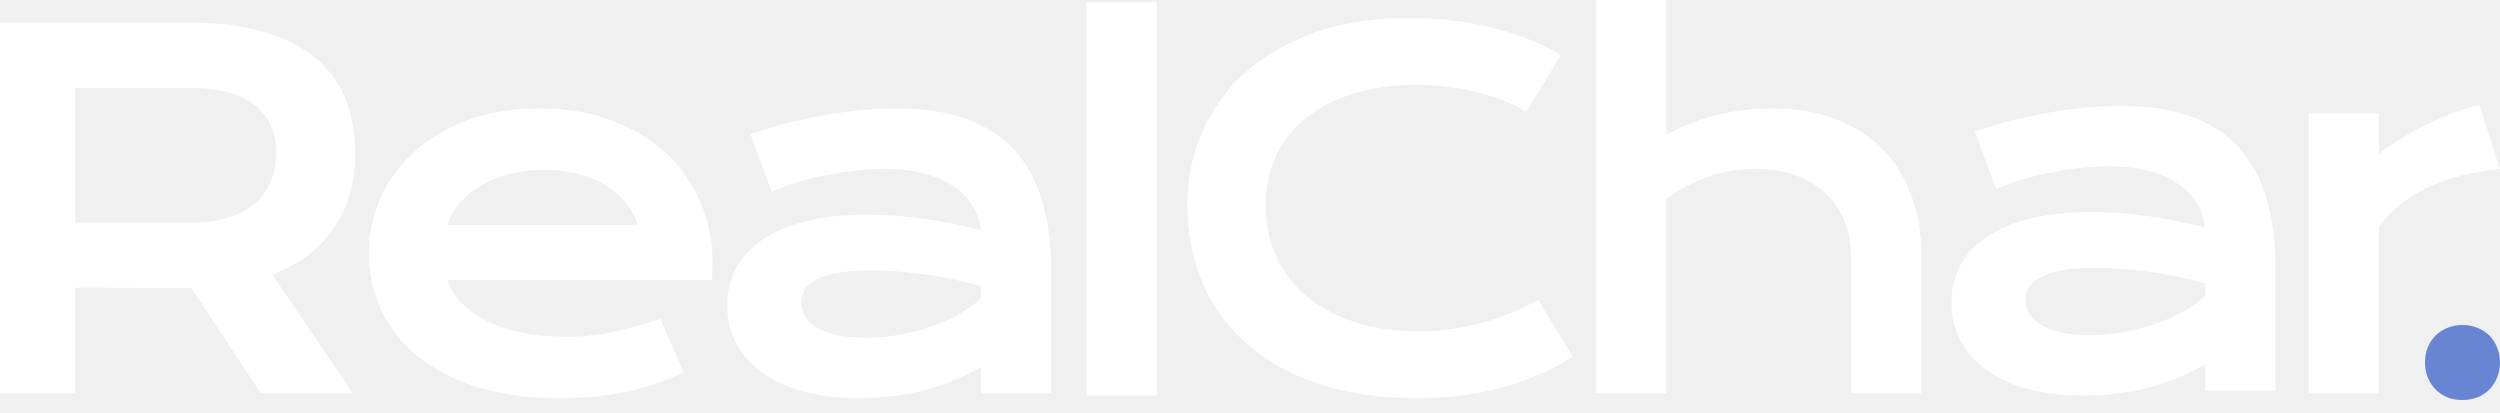
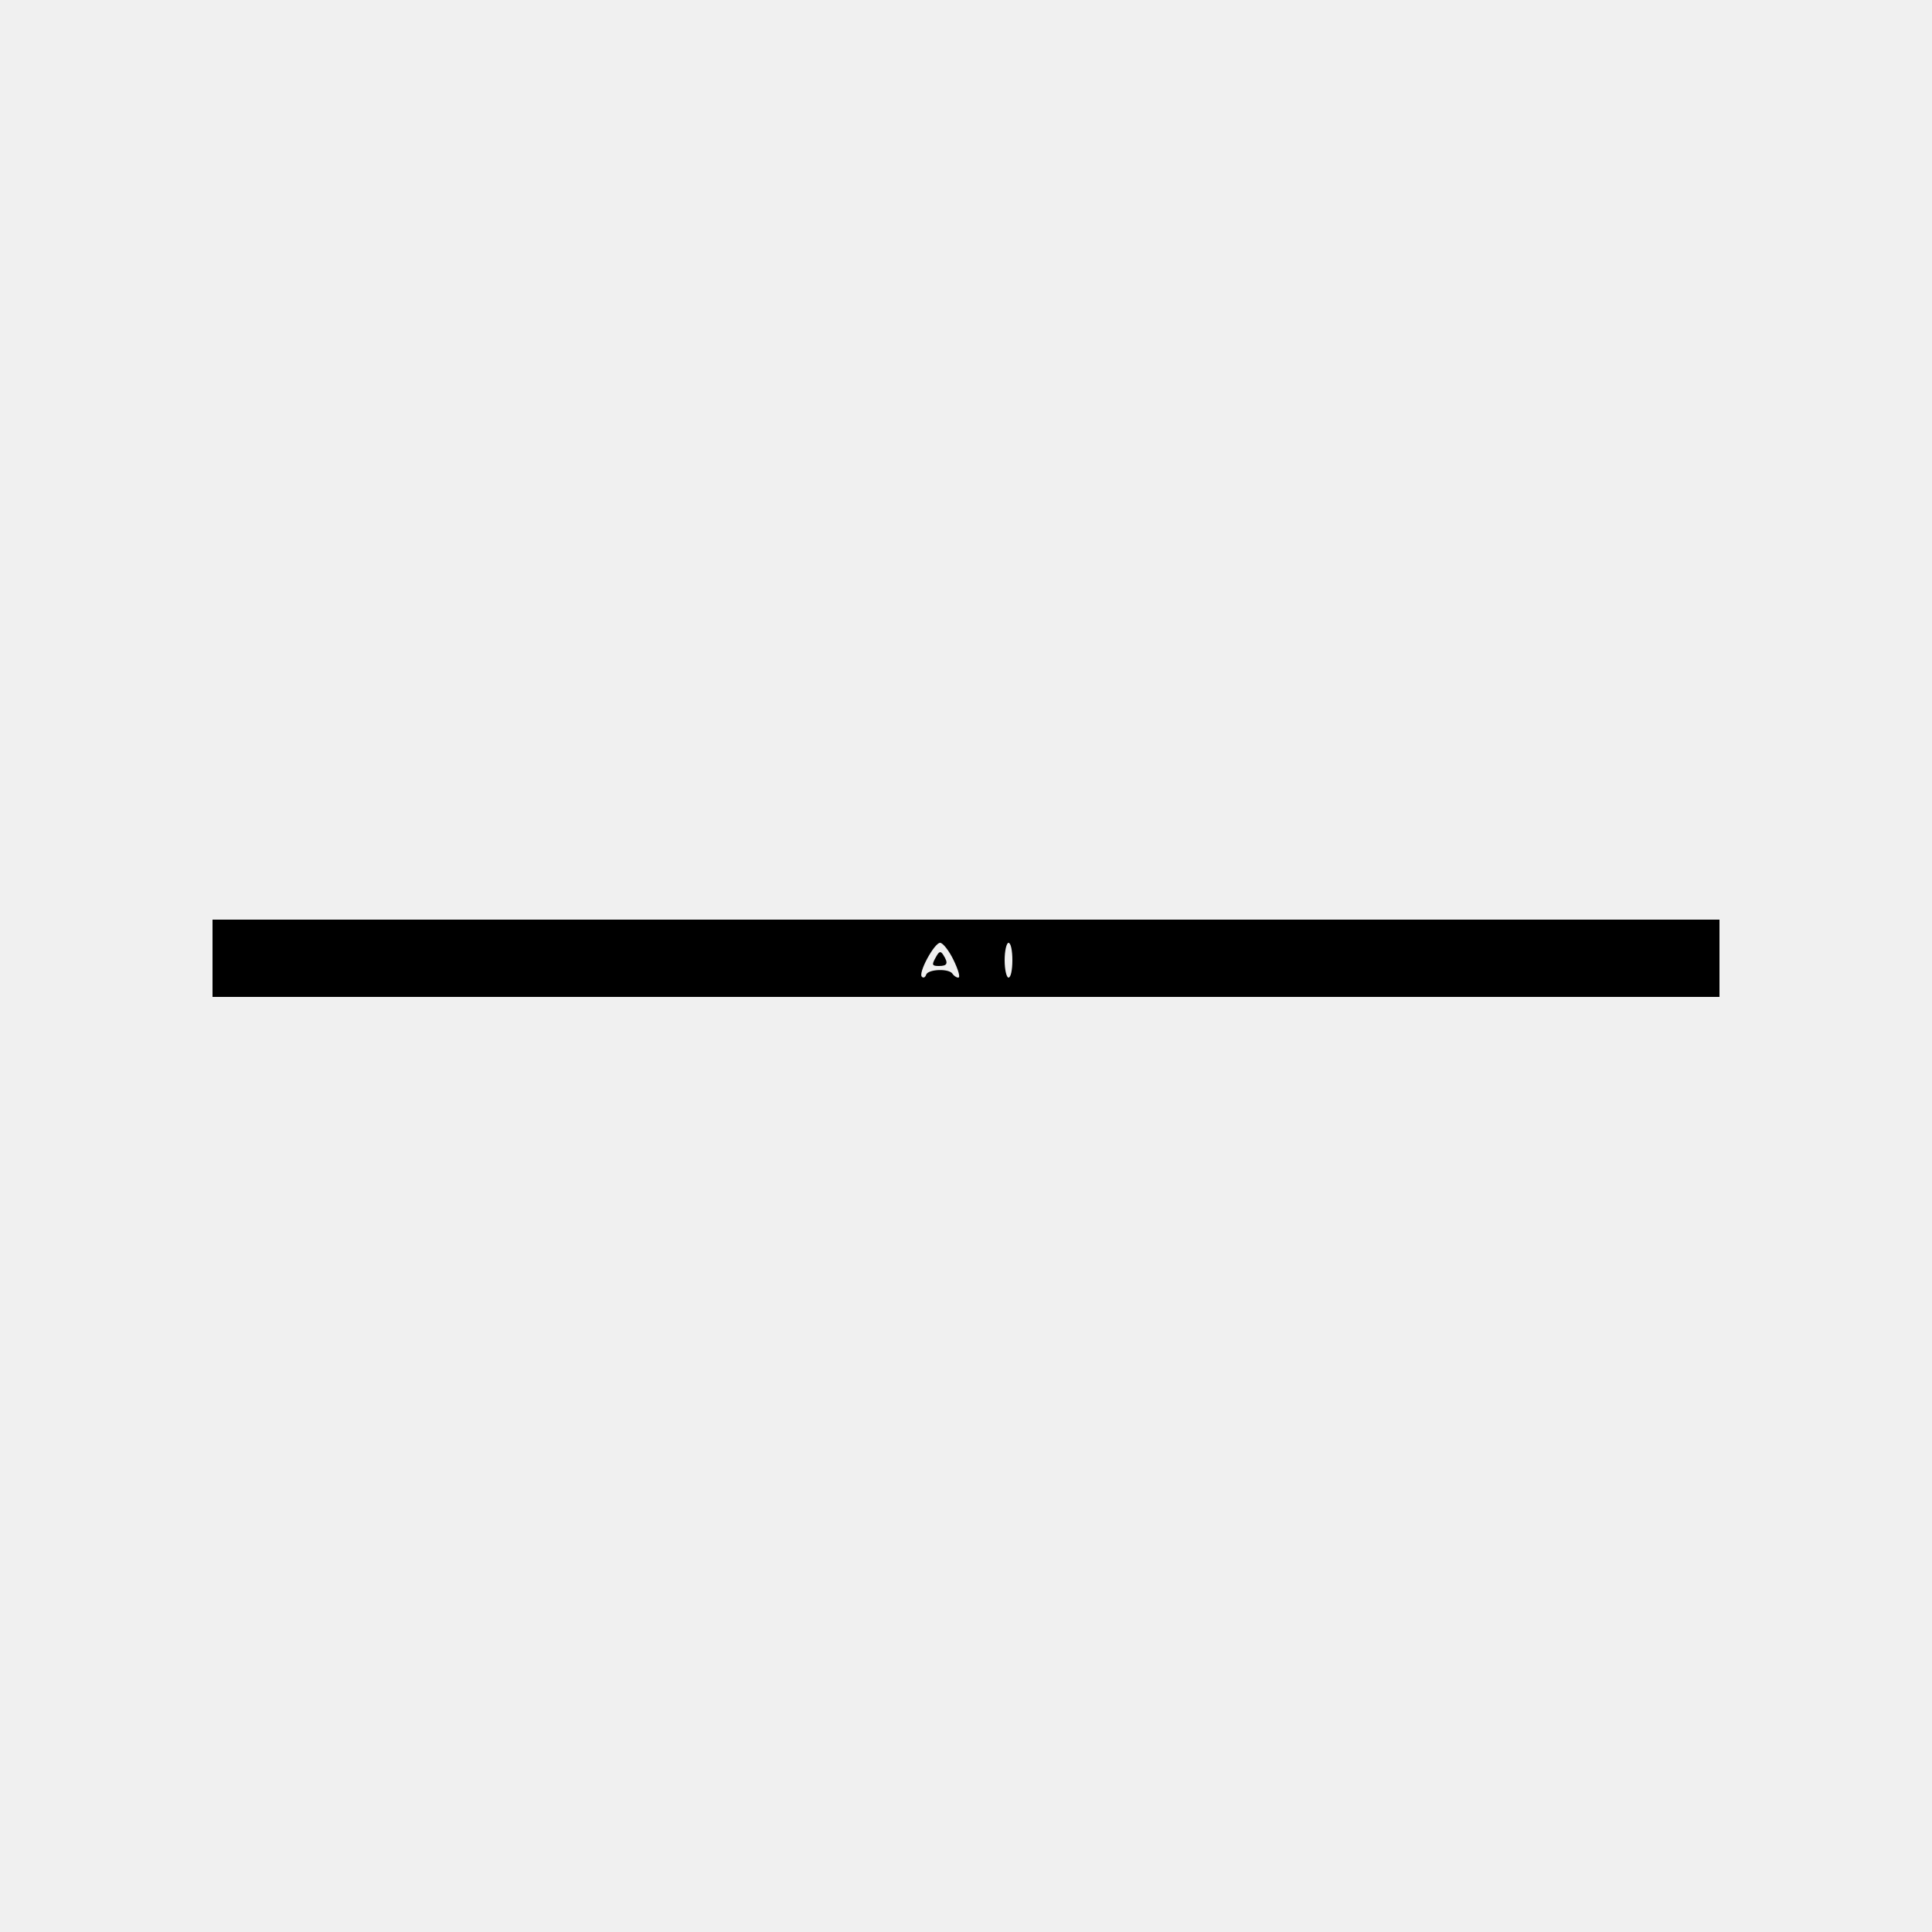
- <svg xmlns="http://www.w3.org/2000/svg" width="200" height="33" viewBox="0 0 200 33" fill="none">
-   <path d="M0 1.803H15.085C17.362 1.803 19.335 2.043 21.005 2.524C22.674 2.992 24.06 3.675 25.16 4.573C26.261 5.471 27.077 6.565 27.608 7.855C28.152 9.146 28.424 10.607 28.424 12.239C28.424 13.339 28.291 14.389 28.025 15.388C27.76 16.375 27.349 17.286 26.792 18.121C26.248 18.956 25.559 19.702 24.724 20.36C23.889 21.005 22.909 21.542 21.783 21.973L28.234 31.46H20.872L15.293 23.035H15.123L6.015 23.016V31.46H0V1.803ZM15.236 17.817C16.375 17.817 17.368 17.684 18.215 17.419C19.076 17.153 19.79 16.78 20.36 16.299C20.942 15.818 21.372 15.236 21.65 14.553C21.941 13.858 22.086 13.086 22.086 12.239C22.086 10.581 21.517 9.304 20.379 8.406C19.24 7.495 17.526 7.04 15.236 7.04H6.015V17.817H15.236Z" fill="white" />
-   <path d="M29.511 20.189C29.511 18.671 29.821 17.223 30.441 15.844C31.061 14.452 31.952 13.225 33.116 12.163C34.28 11.1 35.703 10.253 37.385 9.62C39.081 8.988 41.003 8.671 43.154 8.671C45.291 8.671 47.214 8.994 48.922 9.639C50.642 10.271 52.097 11.144 53.286 12.258C54.488 13.371 55.405 14.68 56.037 16.185C56.682 17.691 57.005 19.303 57.005 21.024C57.005 21.239 56.999 21.473 56.986 21.726C56.986 21.966 56.974 22.188 56.948 22.39H35.773C36.013 23.06 36.399 23.674 36.93 24.23C37.474 24.787 38.151 25.268 38.96 25.672C39.77 26.077 40.706 26.393 41.769 26.621C42.831 26.836 44.008 26.944 45.298 26.944C46.588 26.944 47.872 26.811 49.15 26.545C50.427 26.267 51.648 25.919 52.812 25.502L54.709 29.79C53.975 30.131 53.229 30.435 52.47 30.701C51.724 30.954 50.94 31.169 50.117 31.346C49.308 31.51 48.454 31.637 47.556 31.725C46.67 31.814 45.734 31.858 44.748 31.858C42.23 31.858 40.023 31.555 38.125 30.947C36.228 30.34 34.641 29.512 33.363 28.462C32.085 27.412 31.124 26.178 30.479 24.762C29.834 23.345 29.511 21.821 29.511 20.189ZM51.047 18.007C50.845 17.387 50.529 16.811 50.098 16.28C49.681 15.736 49.156 15.268 48.523 14.876C47.891 14.471 47.157 14.155 46.322 13.927C45.488 13.7 44.571 13.586 43.571 13.586C42.509 13.586 41.541 13.706 40.668 13.946C39.795 14.187 39.03 14.509 38.372 14.914C37.714 15.319 37.164 15.787 36.721 16.318C36.291 16.849 35.975 17.412 35.773 18.007H51.047Z" fill="white" />
-   <path d="M58.176 24.401C58.176 23.326 58.41 22.346 58.878 21.46C59.346 20.575 60.048 19.816 60.984 19.183C61.92 18.538 63.084 18.045 64.476 17.703C65.88 17.349 67.511 17.172 69.371 17.172C70.75 17.172 72.198 17.273 73.716 17.476C75.247 17.678 76.822 17.988 78.441 18.405C78.378 17.697 78.162 17.045 77.796 16.451C77.429 15.844 76.916 15.325 76.259 14.895C75.614 14.452 74.829 14.111 73.906 13.87C72.995 13.63 71.958 13.51 70.794 13.51C70.162 13.51 69.466 13.548 68.707 13.624C67.948 13.7 67.164 13.813 66.354 13.965C65.544 14.117 64.741 14.307 63.944 14.534C63.16 14.762 62.426 15.034 61.743 15.35L60.035 10.74C60.883 10.436 61.788 10.158 62.749 9.905C63.723 9.652 64.716 9.437 65.728 9.26C66.74 9.07 67.752 8.924 68.764 8.823C69.776 8.722 70.756 8.671 71.705 8.671C75.892 8.671 79.004 9.74 81.04 11.878C83.077 14.016 84.095 17.292 84.095 21.707V31.46H78.479V29.354C77.897 29.695 77.258 30.018 76.562 30.321C75.879 30.625 75.133 30.89 74.323 31.118C73.514 31.346 72.641 31.523 71.705 31.649C70.781 31.789 69.801 31.858 68.764 31.858C67.018 31.858 65.481 31.668 64.153 31.289C62.837 30.91 61.737 30.384 60.851 29.714C59.966 29.044 59.295 28.259 58.84 27.361C58.397 26.451 58.176 25.464 58.176 24.401ZM64.096 24.212C64.096 24.578 64.191 24.933 64.381 25.274C64.57 25.603 64.874 25.9 65.291 26.166C65.709 26.419 66.24 26.628 66.885 26.792C67.543 26.944 68.334 27.02 69.257 27.02C70.244 27.02 71.199 26.931 72.122 26.754C73.046 26.577 73.906 26.343 74.703 26.052C75.5 25.761 76.221 25.426 76.866 25.046C77.511 24.667 78.049 24.275 78.479 23.87V22.883C77.619 22.643 76.765 22.441 75.917 22.276C75.082 22.112 74.279 21.985 73.507 21.897C72.749 21.795 72.027 21.726 71.344 21.688C70.674 21.65 70.086 21.631 69.58 21.631C68.53 21.631 67.657 21.701 66.961 21.84C66.266 21.979 65.703 22.169 65.272 22.409C64.842 22.637 64.539 22.909 64.362 23.225C64.185 23.541 64.096 23.87 64.096 24.212Z" fill="white" />
-   <path d="M86.928 0.171H92.545V31.649H86.928V0.171Z" fill="white" />
-   <path d="M94.993 16.451C94.993 14.338 95.391 12.371 96.188 10.55C96.985 8.716 98.136 7.128 99.641 5.787C101.159 4.434 103.006 3.371 105.182 2.6C107.37 1.828 109.843 1.442 112.601 1.442C115.017 1.442 117.231 1.689 119.242 2.182C121.266 2.663 123.144 3.403 124.877 4.402L122.107 8.956C121.588 8.614 120.988 8.311 120.304 8.045C119.634 7.78 118.913 7.558 118.141 7.381C117.382 7.191 116.592 7.046 115.77 6.945C114.96 6.843 114.157 6.793 113.36 6.793C111.437 6.793 109.723 7.033 108.218 7.514C106.712 7.982 105.441 8.646 104.404 9.506C103.379 10.354 102.595 11.372 102.051 12.561C101.52 13.738 101.254 15.034 101.254 16.451C101.254 17.918 101.532 19.265 102.089 20.492C102.646 21.72 103.449 22.782 104.499 23.68C105.561 24.566 106.852 25.261 108.37 25.767C109.9 26.261 111.627 26.507 113.55 26.507C114.422 26.507 115.289 26.444 116.149 26.318C117.009 26.191 117.838 26.02 118.635 25.805C119.444 25.578 120.222 25.312 120.969 25.008C121.715 24.692 122.411 24.351 123.056 23.984L125.826 28.538C124.207 29.575 122.335 30.391 120.21 30.985C118.084 31.567 115.827 31.858 113.436 31.858C110.387 31.858 107.712 31.466 105.41 30.682C103.107 29.885 101.185 28.797 99.641 27.418C98.098 26.027 96.934 24.395 96.15 22.523C95.378 20.638 94.993 18.614 94.993 16.451Z" fill="white" />
-   <path d="M127.672 0H133.289V10.777C134.465 10.132 135.774 9.62 137.216 9.241C138.671 8.861 140.195 8.671 141.789 8.671C143.636 8.671 145.293 8.943 146.76 9.487C148.24 10.031 149.493 10.816 150.517 11.84C151.542 12.852 152.326 14.085 152.87 15.54C153.427 16.995 153.705 18.633 153.705 20.454V31.46H148.108V20.682C148.108 19.62 147.937 18.652 147.595 17.779C147.254 16.894 146.754 16.135 146.096 15.502C145.439 14.87 144.635 14.383 143.687 14.041C142.751 13.687 141.688 13.51 140.499 13.51C139.069 13.51 137.741 13.738 136.514 14.193C135.287 14.648 134.212 15.224 133.289 15.92V31.46H127.672V0Z" fill="white" />
-   <path d="M156.119 24.192C156.119 23.117 156.353 22.137 156.821 21.251C157.289 20.366 157.992 19.607 158.928 18.974C159.864 18.329 161.027 17.836 162.419 17.494C163.823 17.14 165.455 16.963 167.314 16.963C168.693 16.963 170.141 17.064 171.659 17.267C173.19 17.469 174.765 17.779 176.384 18.197C176.321 17.488 176.106 16.837 175.739 16.242C175.372 15.635 174.86 15.116 174.202 14.686C173.557 14.243 172.773 13.902 171.849 13.662C170.938 13.421 169.901 13.301 168.737 13.301C168.105 13.301 167.409 13.339 166.65 13.415C165.891 13.491 165.107 13.605 164.297 13.757C163.488 13.908 162.685 14.098 161.888 14.326C161.103 14.553 160.37 14.825 159.687 15.142L157.979 10.531C158.826 10.227 159.731 9.949 160.692 9.696C161.666 9.443 162.659 9.228 163.671 9.051C164.683 8.861 165.695 8.716 166.707 8.614C167.719 8.513 168.699 8.463 169.648 8.463C173.835 8.463 176.947 9.532 178.984 11.669C181.02 13.807 182.039 17.083 182.039 21.498V31.251H176.422V29.145C175.84 29.486 175.201 29.809 174.506 30.113C173.823 30.416 173.076 30.682 172.267 30.91C171.457 31.137 170.584 31.314 169.648 31.441C168.725 31.58 167.744 31.649 166.707 31.649C164.961 31.649 163.425 31.46 162.096 31.08C160.781 30.701 159.68 30.176 158.795 29.505C157.909 28.835 157.239 28.051 156.783 27.152C156.341 26.242 156.119 25.255 156.119 24.192ZM162.039 24.003C162.039 24.37 162.134 24.724 162.324 25.065C162.514 25.394 162.817 25.692 163.235 25.957C163.652 26.21 164.184 26.419 164.829 26.583C165.486 26.735 166.277 26.811 167.2 26.811C168.187 26.811 169.142 26.722 170.066 26.545C170.989 26.368 171.849 26.134 172.646 25.843C173.443 25.552 174.164 25.217 174.809 24.838C175.454 24.458 175.992 24.066 176.422 23.661V22.674C175.562 22.434 174.708 22.232 173.861 22.067C173.026 21.903 172.222 21.776 171.451 21.688C170.692 21.587 169.971 21.517 169.288 21.479C168.617 21.441 168.029 21.422 167.523 21.422C166.473 21.422 165.6 21.492 164.905 21.631C164.209 21.77 163.646 21.96 163.216 22.2C162.786 22.428 162.482 22.7 162.305 23.016C162.128 23.332 162.039 23.661 162.039 24.003Z" fill="white" />
-   <path d="M184.688 9.07H190.304V12.296C191.544 11.372 192.853 10.575 194.232 9.905C195.611 9.234 196.983 8.722 198.349 8.368L200 13.51C197.837 13.725 195.933 14.212 194.289 14.971C192.657 15.717 191.329 16.773 190.304 18.14V31.46H184.688V9.07Z" fill="white" />
-   <path d="M195.745 31.771C196.119 31.924 196.535 32 196.992 32C197.46 32 197.875 31.924 198.239 31.771C198.613 31.605 198.93 31.389 199.19 31.121C199.449 30.841 199.647 30.522 199.782 30.166C199.927 29.796 200 29.408 200 29C200 28.58 199.927 28.191 199.782 27.834C199.647 27.465 199.449 27.146 199.19 26.879C198.93 26.611 198.613 26.401 198.239 26.248C197.875 26.083 197.46 26 196.992 26C196.535 26 196.119 26.083 195.745 26.248C195.382 26.401 195.07 26.611 194.81 26.879C194.551 27.146 194.348 27.465 194.203 27.834C194.068 28.191 194 28.58 194 29C194 29.408 194.068 29.796 194.203 30.166C194.348 30.522 194.551 30.841 194.81 31.121C195.07 31.389 195.382 31.605 195.745 31.771Z" fill="#6785D3" />
+ <svg xmlns="http://www.w3.org/2000/svg" version="1.0" width="500pt" height="500pt" viewBox="0 0 500 500" preserveAspectRatio="xMidYMid meet">
+   <g transform="translate(0,500) scale(0.1,-0.1)" fill="#000000" stroke="none">
+     <path d="M550 2520 l0 -100 1950 0 1950 0 0 100 0 100 -1950 0 -1950 0 0 -100z m1918 -5 c12 -25 18 -45 12 -45 -5 0 -12 5 -15 10 -9 14 -62 12 -68 -2 -2 -7 -7 -10 -11 -6 -11 9 32 88 47 88 7 0 23 -20 35 -45z m152 0 c0 -25 -4 -45 -10 -45 -5 0 -10 20 -10 45 0 25 5 45 10 45 6 0 10 -20 10 -45z" />
+     <path d="M2421 2521 c-10 -18 -9 -21 9 -21 22 0 25 7 11 29 -7 11 -11 9 -20 -8z" />
+   </g>
</svg>
